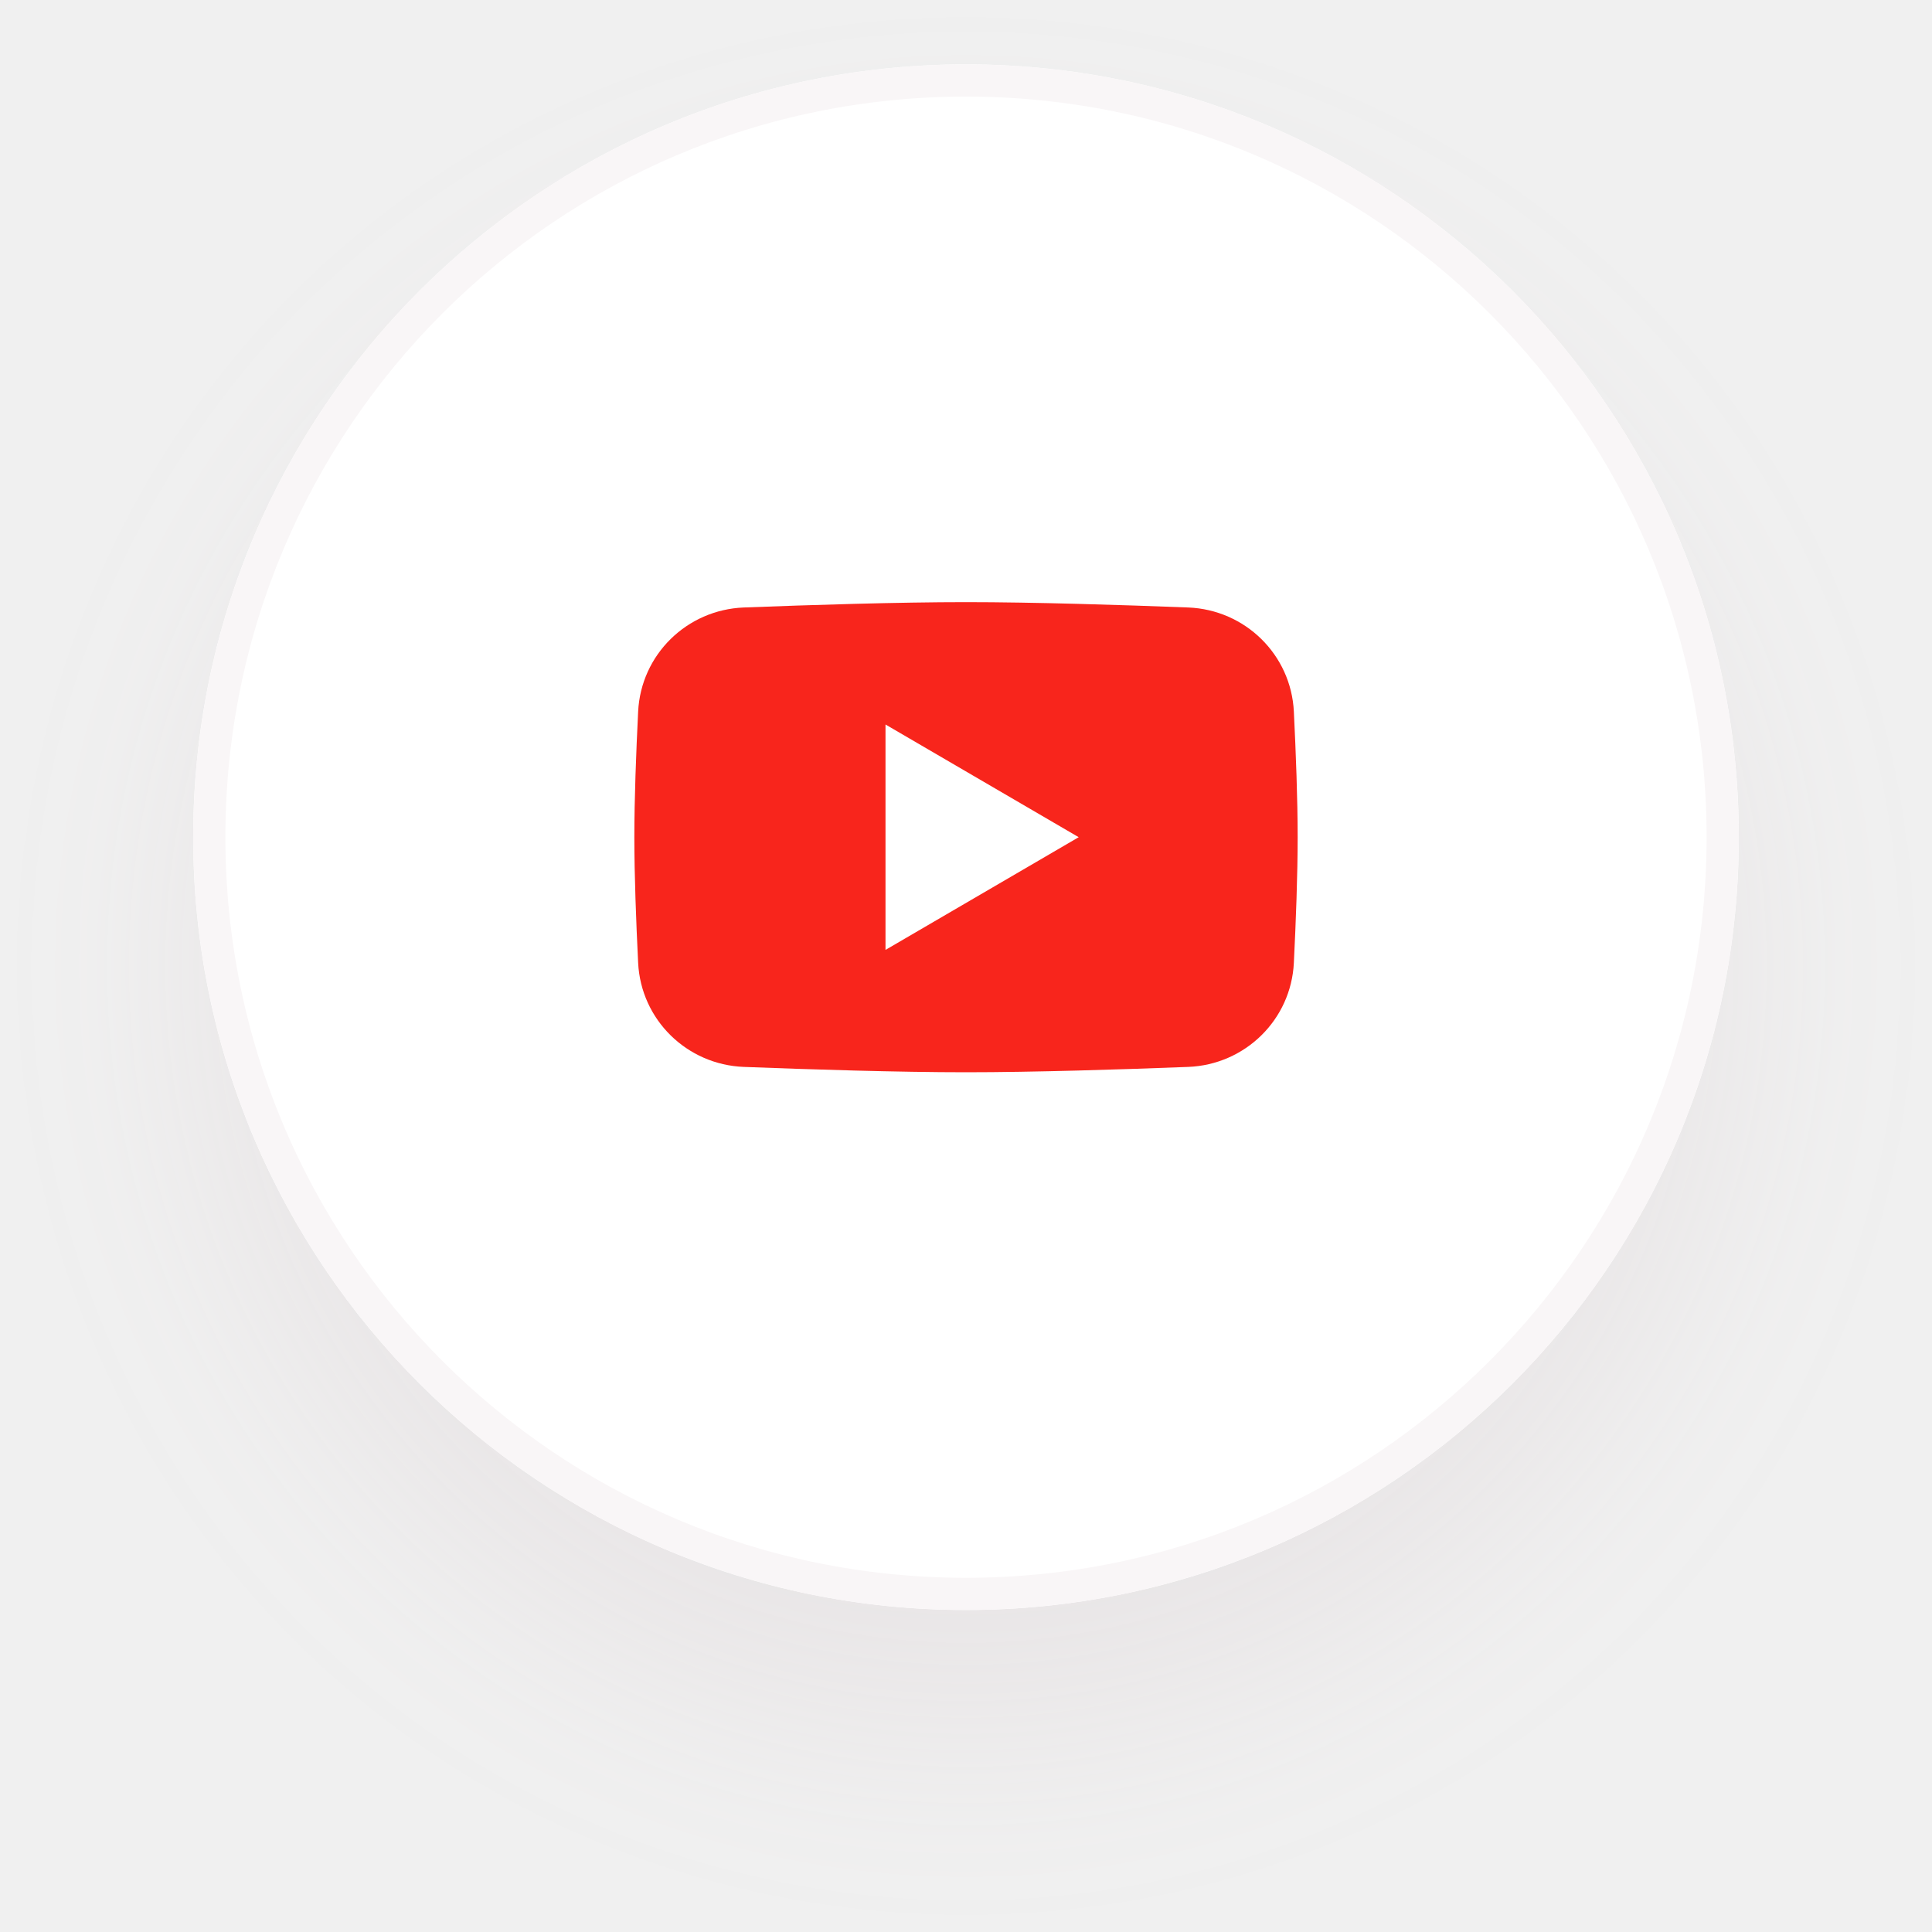
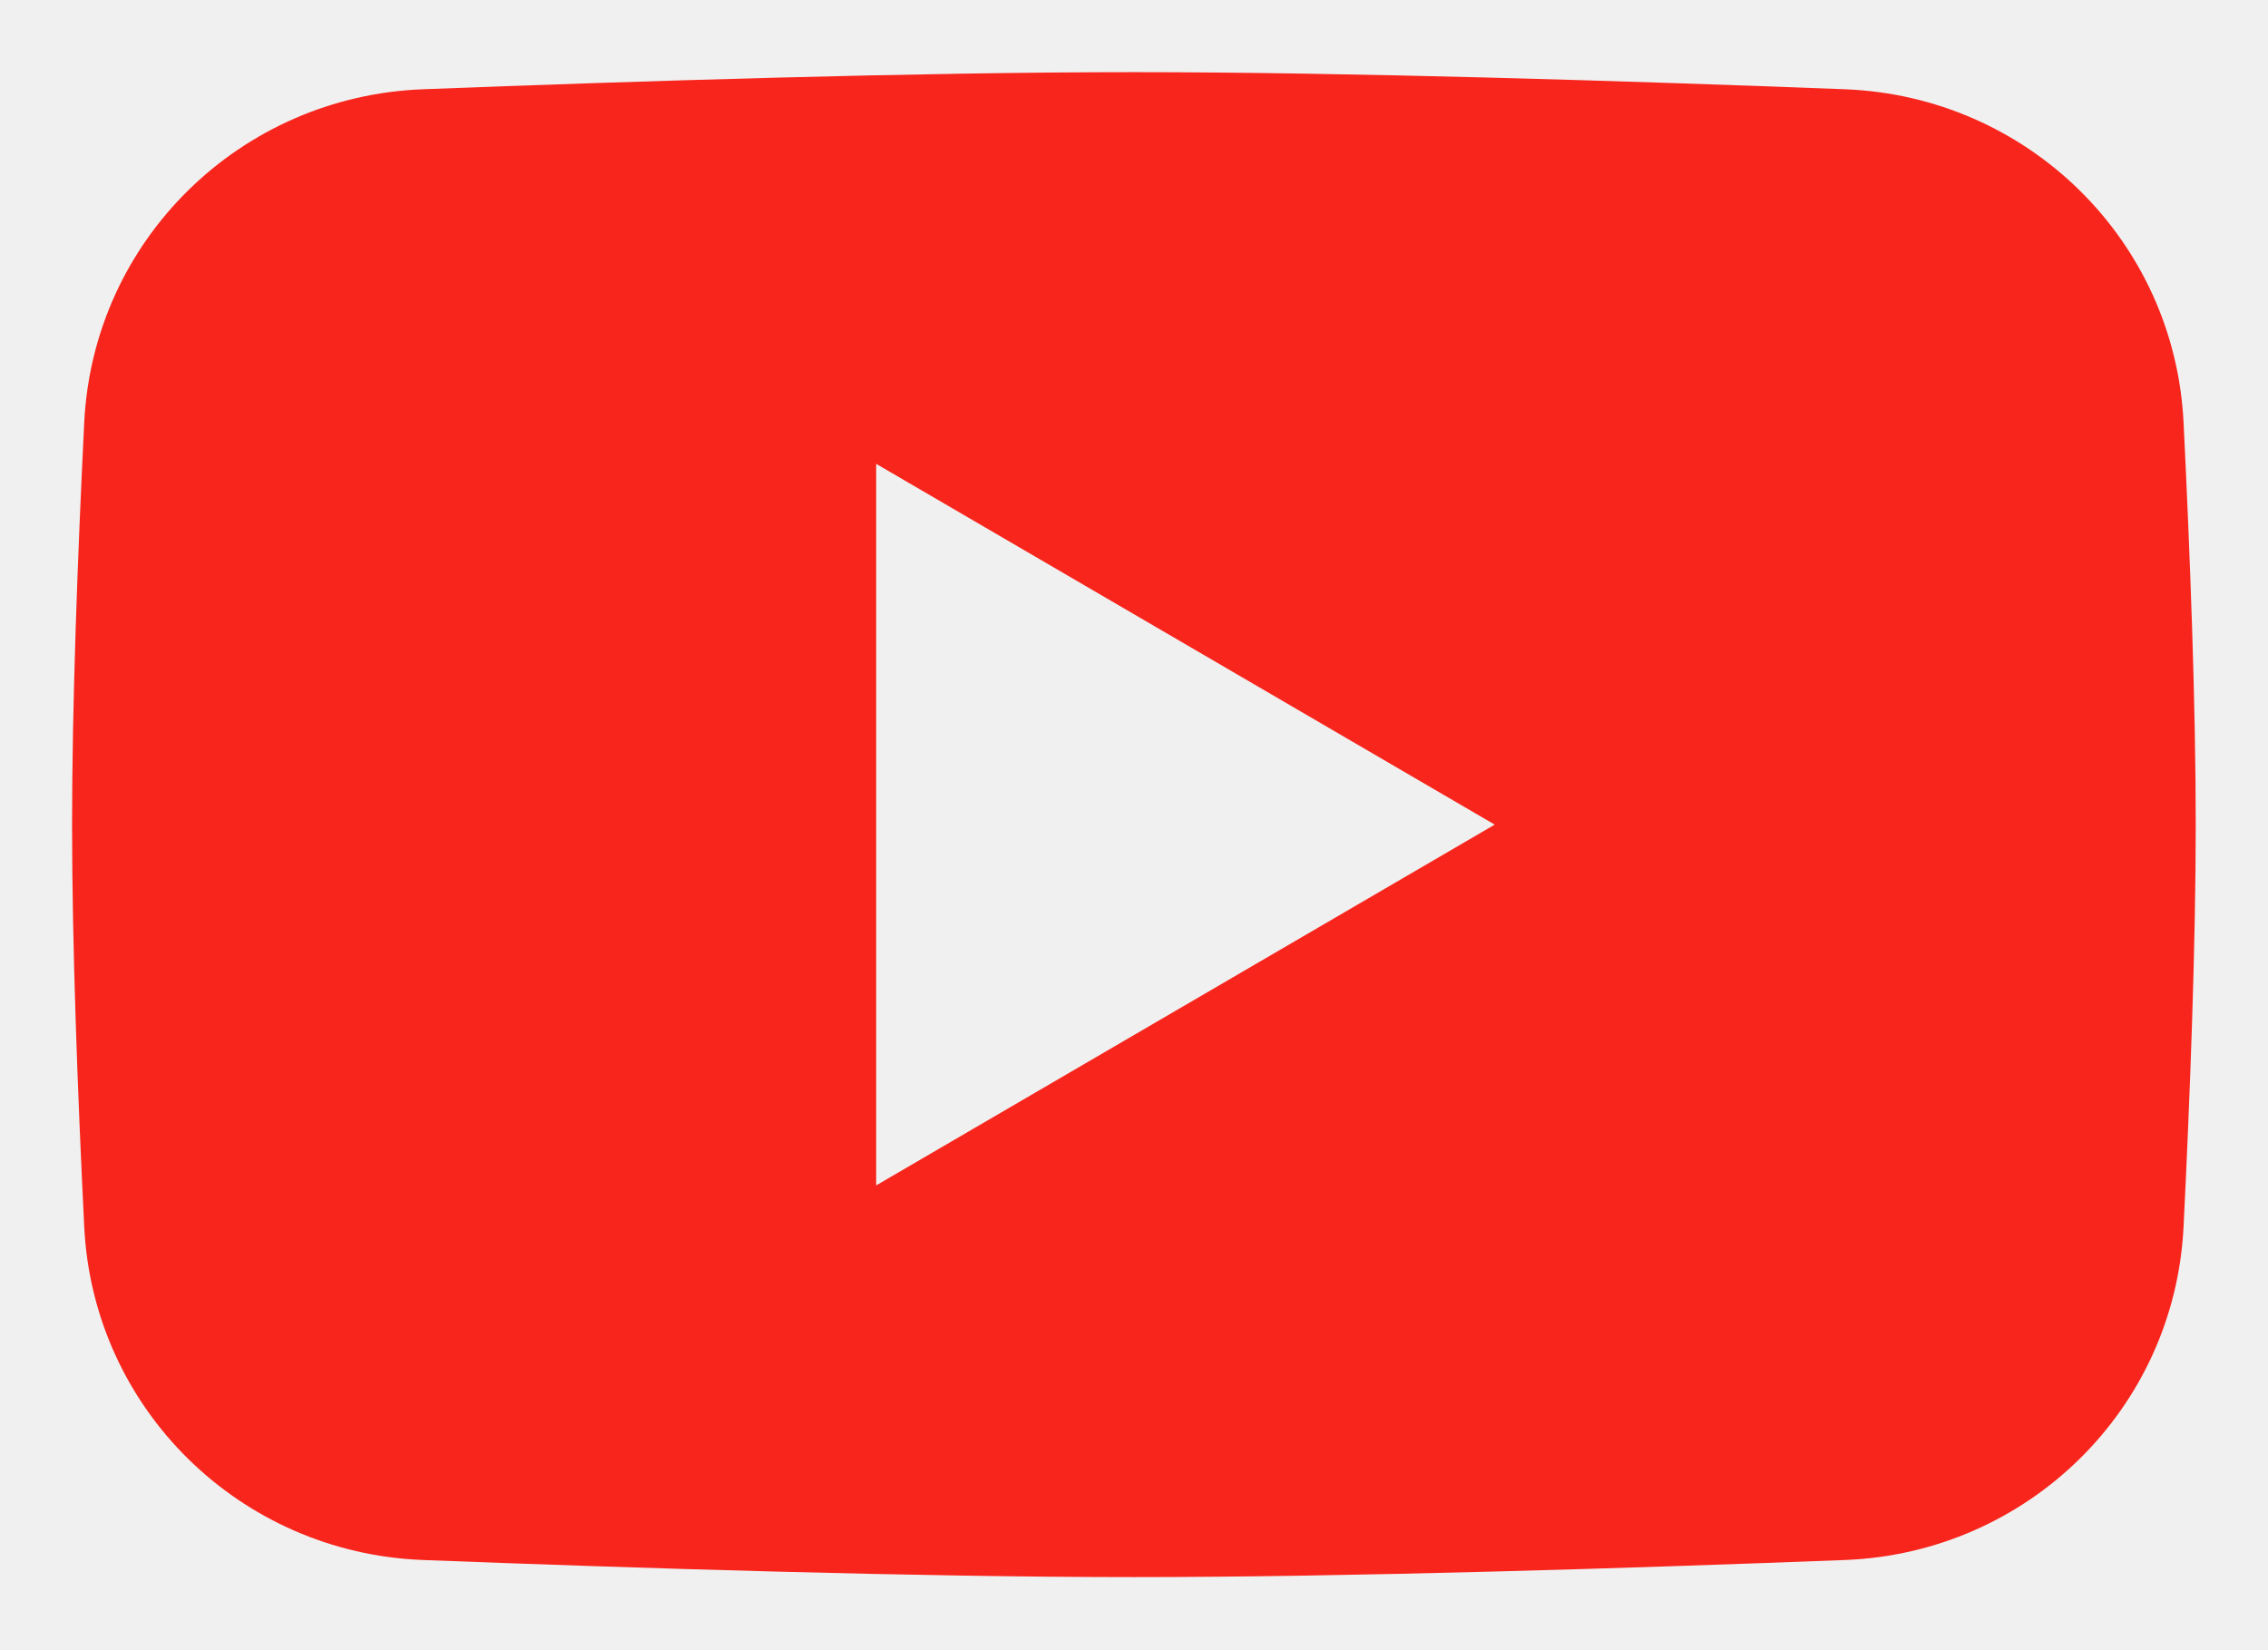
- <svg xmlns="http://www.w3.org/2000/svg" width="60" height="60" viewBox="0 0 60 60" fill="none">
-   <g filter="url(#filter0_d)">
-     <rect width="48" height="48" rx="24" transform="matrix(-1 0 0 1 54 2)" fill="white" />
-     <rect x="-0.5" y="0.5" width="47" height="47" rx="23.5" transform="matrix(-1 0 0 1 53 2)" stroke="#F9F6F7" />
-   </g>
-   <path fill-rule="evenodd" clip-rule="evenodd" d="M23.101 18.866C21.331 18.935 19.905 20.33 19.818 22.099C19.755 23.376 19.7 24.828 19.7 26C19.7 27.172 19.755 28.624 19.818 29.901C19.905 31.67 21.331 33.065 23.101 33.134C25.178 33.214 27.904 33.3 30 33.3C32.097 33.3 34.823 33.214 36.899 33.134C38.669 33.065 40.095 31.67 40.182 29.901C40.245 28.624 40.3 27.172 40.3 26C40.3 24.828 40.245 23.376 40.182 22.099C40.095 20.33 38.669 18.935 36.899 18.866C34.823 18.786 32.097 18.7 30 18.7C27.904 18.7 25.178 18.786 23.101 18.866ZM33.5 26L27.5 22.5V29.5L33.5 26Z" fill="#F8251C" />
-   <defs>
-     <filter id="filter0_d" x="0" y="0" width="60" height="60" filterUnits="userSpaceOnUse" color-interpolation-filters="sRGB">
-       <feFlood flood-opacity="0" result="BackgroundImageFix" />
-       <feColorMatrix in="SourceAlpha" type="matrix" values="0 0 0 0 0 0 0 0 0 0 0 0 0 0 0 0 0 0 127 0" />
-       <feOffset dy="4" />
-       <feGaussianBlur stdDeviation="3" />
-       <feColorMatrix type="matrix" values="0 0 0 0 0.914 0 0 0 0 0.902 0 0 0 0 0.906 0 0 0 1 0" />
-       <feBlend mode="normal" in2="BackgroundImageFix" result="effect1_dropShadow" />
-       <feBlend mode="normal" in="SourceGraphic" in2="effect1_dropShadow" result="shape" />
-     </filter>
-   </defs>
+ <svg xmlns="http://www.w3.org/2000/svg" width="22" height="16" viewBox="0 0 22 16" fill="none">
+   <path fill-rule="evenodd" clip-rule="evenodd" d="M4.1 0.866C2.33 0.935 0.904 2.33 0.817 4.099C0.754 5.376 0.699 6.828 0.699 8C0.699 9.172 0.754 10.624 0.817 11.901C0.904 13.67 2.33 15.065 4.1 15.134C6.177 15.214 8.903 15.3 10.999 15.3C13.096 15.3 15.822 15.214 17.898 15.134C19.668 15.065 21.094 13.67 21.181 11.901C21.244 10.624 21.299 9.172 21.299 8C21.299 6.828 21.244 5.376 21.181 4.099C21.094 2.33 19.668 0.935 17.898 0.866C15.822 0.786 13.096 0.7 10.999 0.7C8.903 0.7 6.177 0.786 4.1 0.866ZM14.499 8L8.499 4.5V11.5L14.499 8Z" fill="#F8251C" />
</svg>
